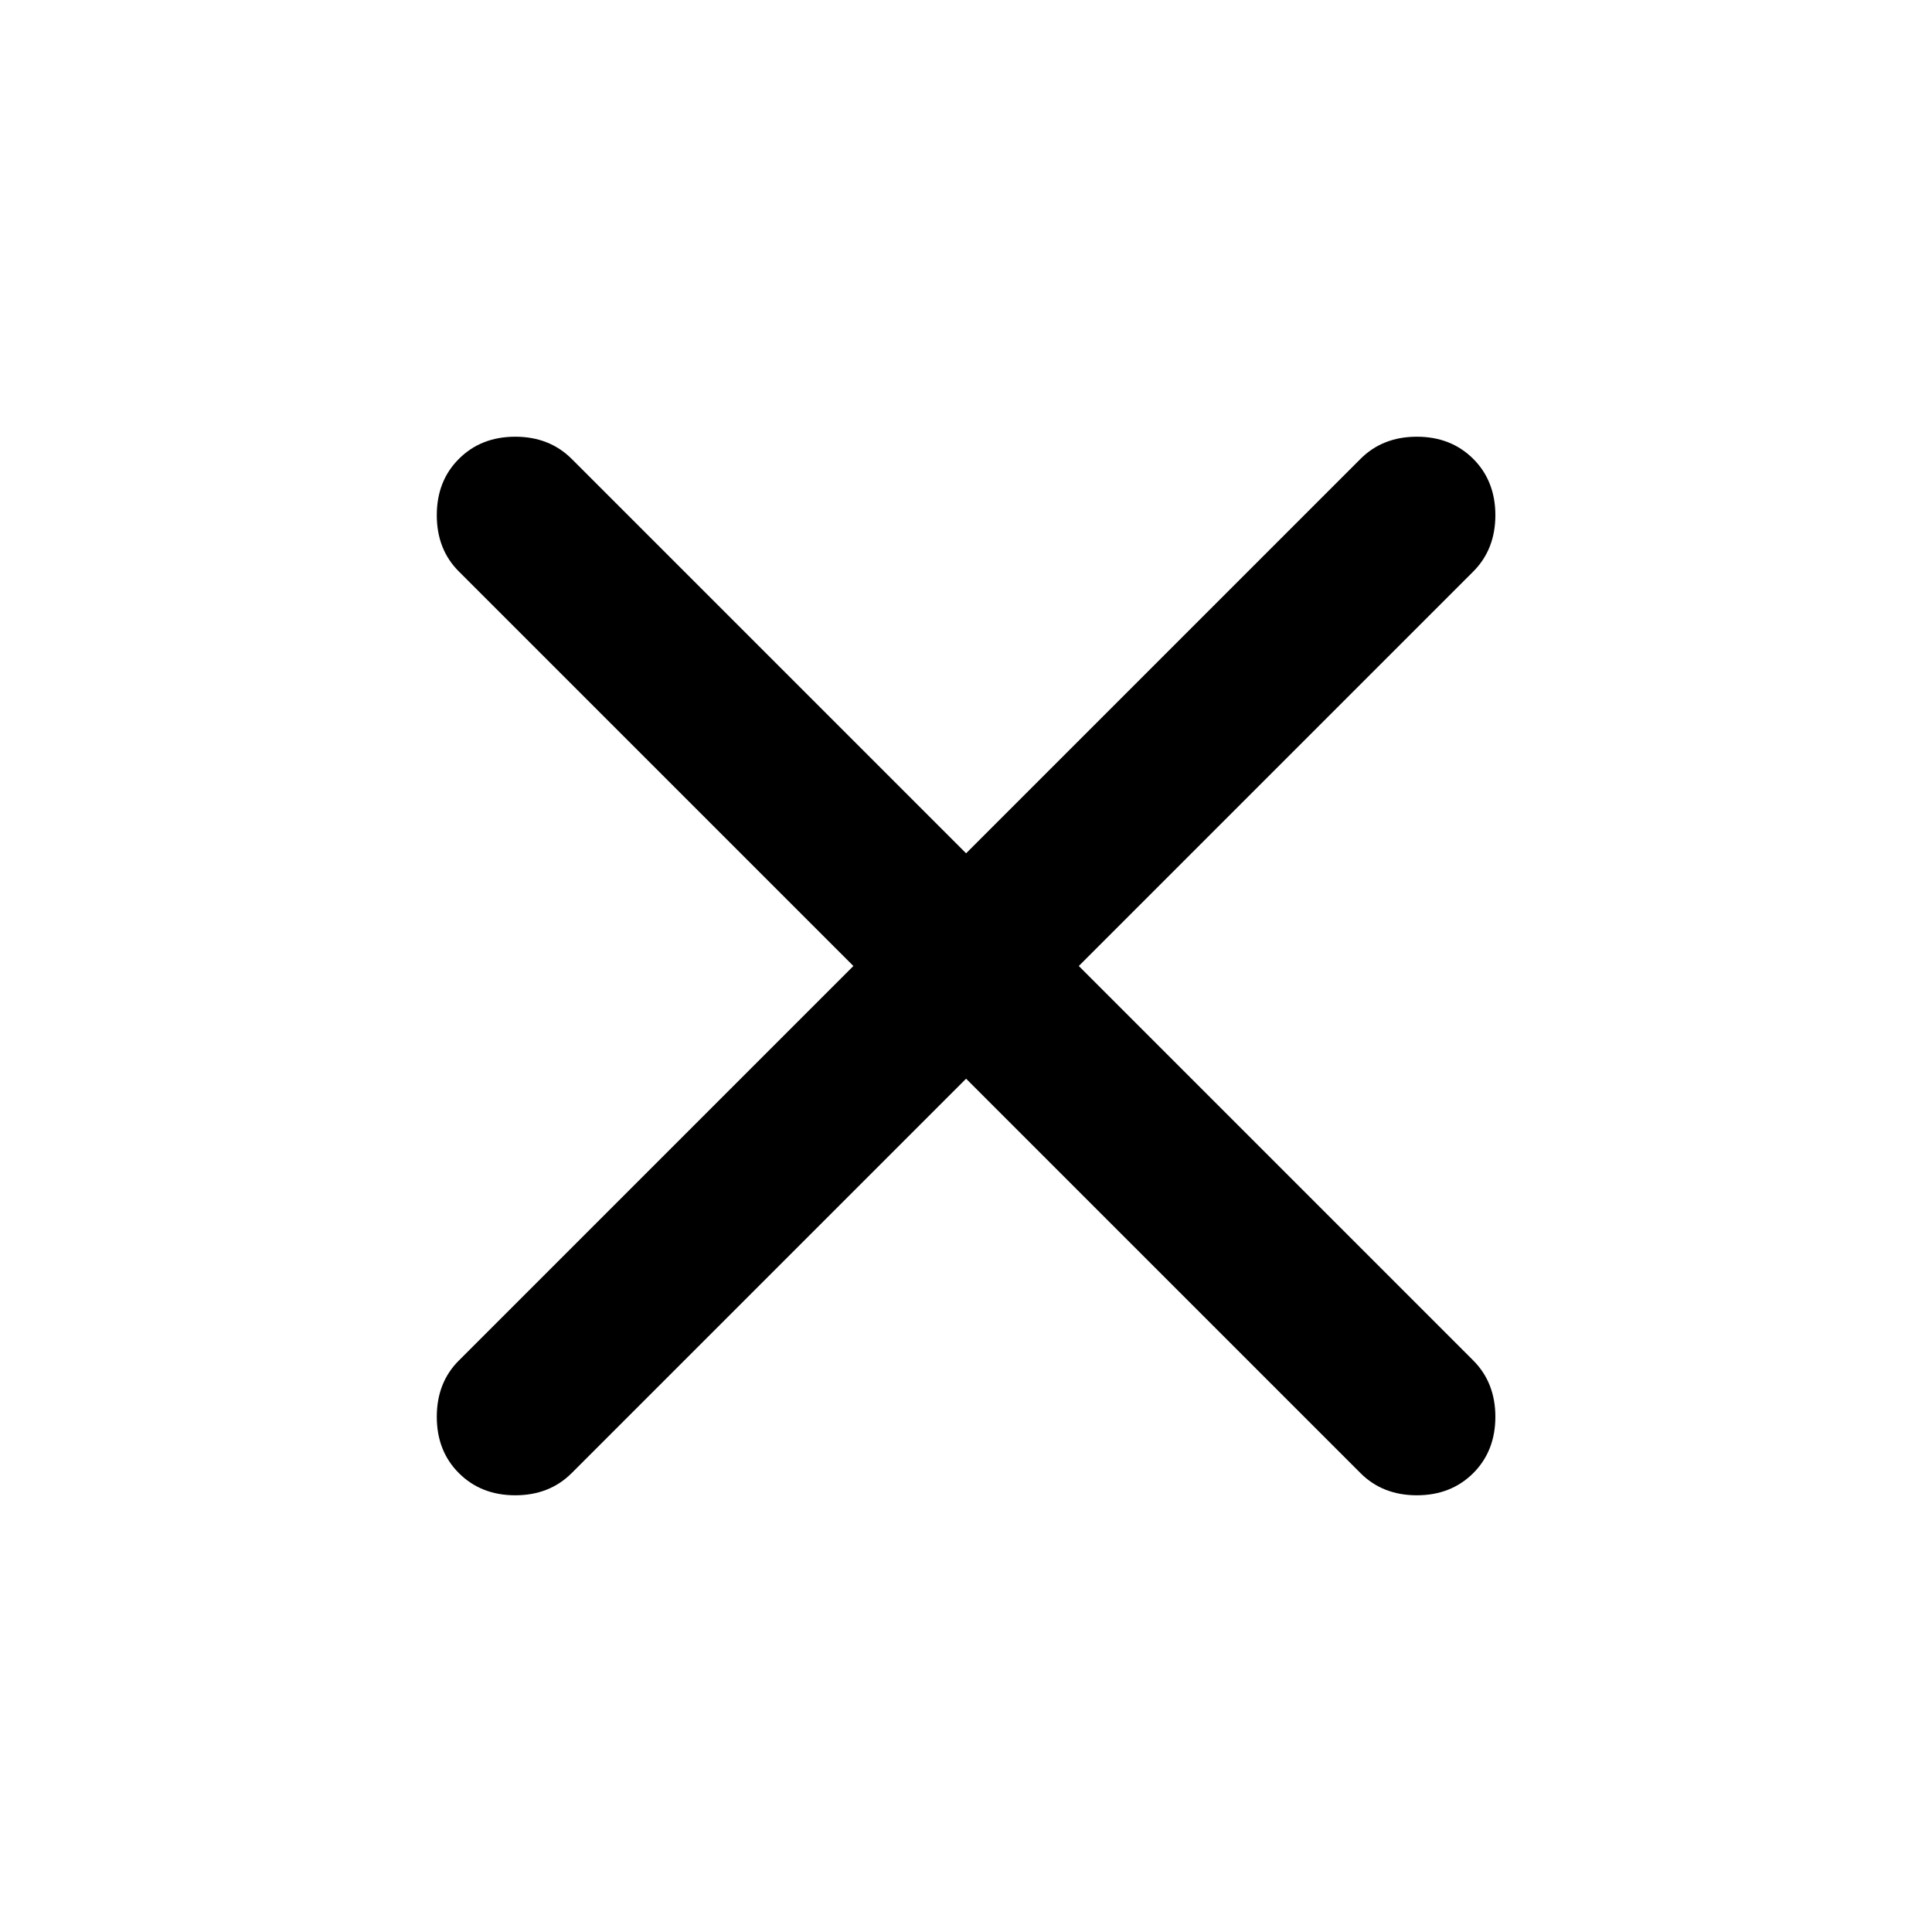
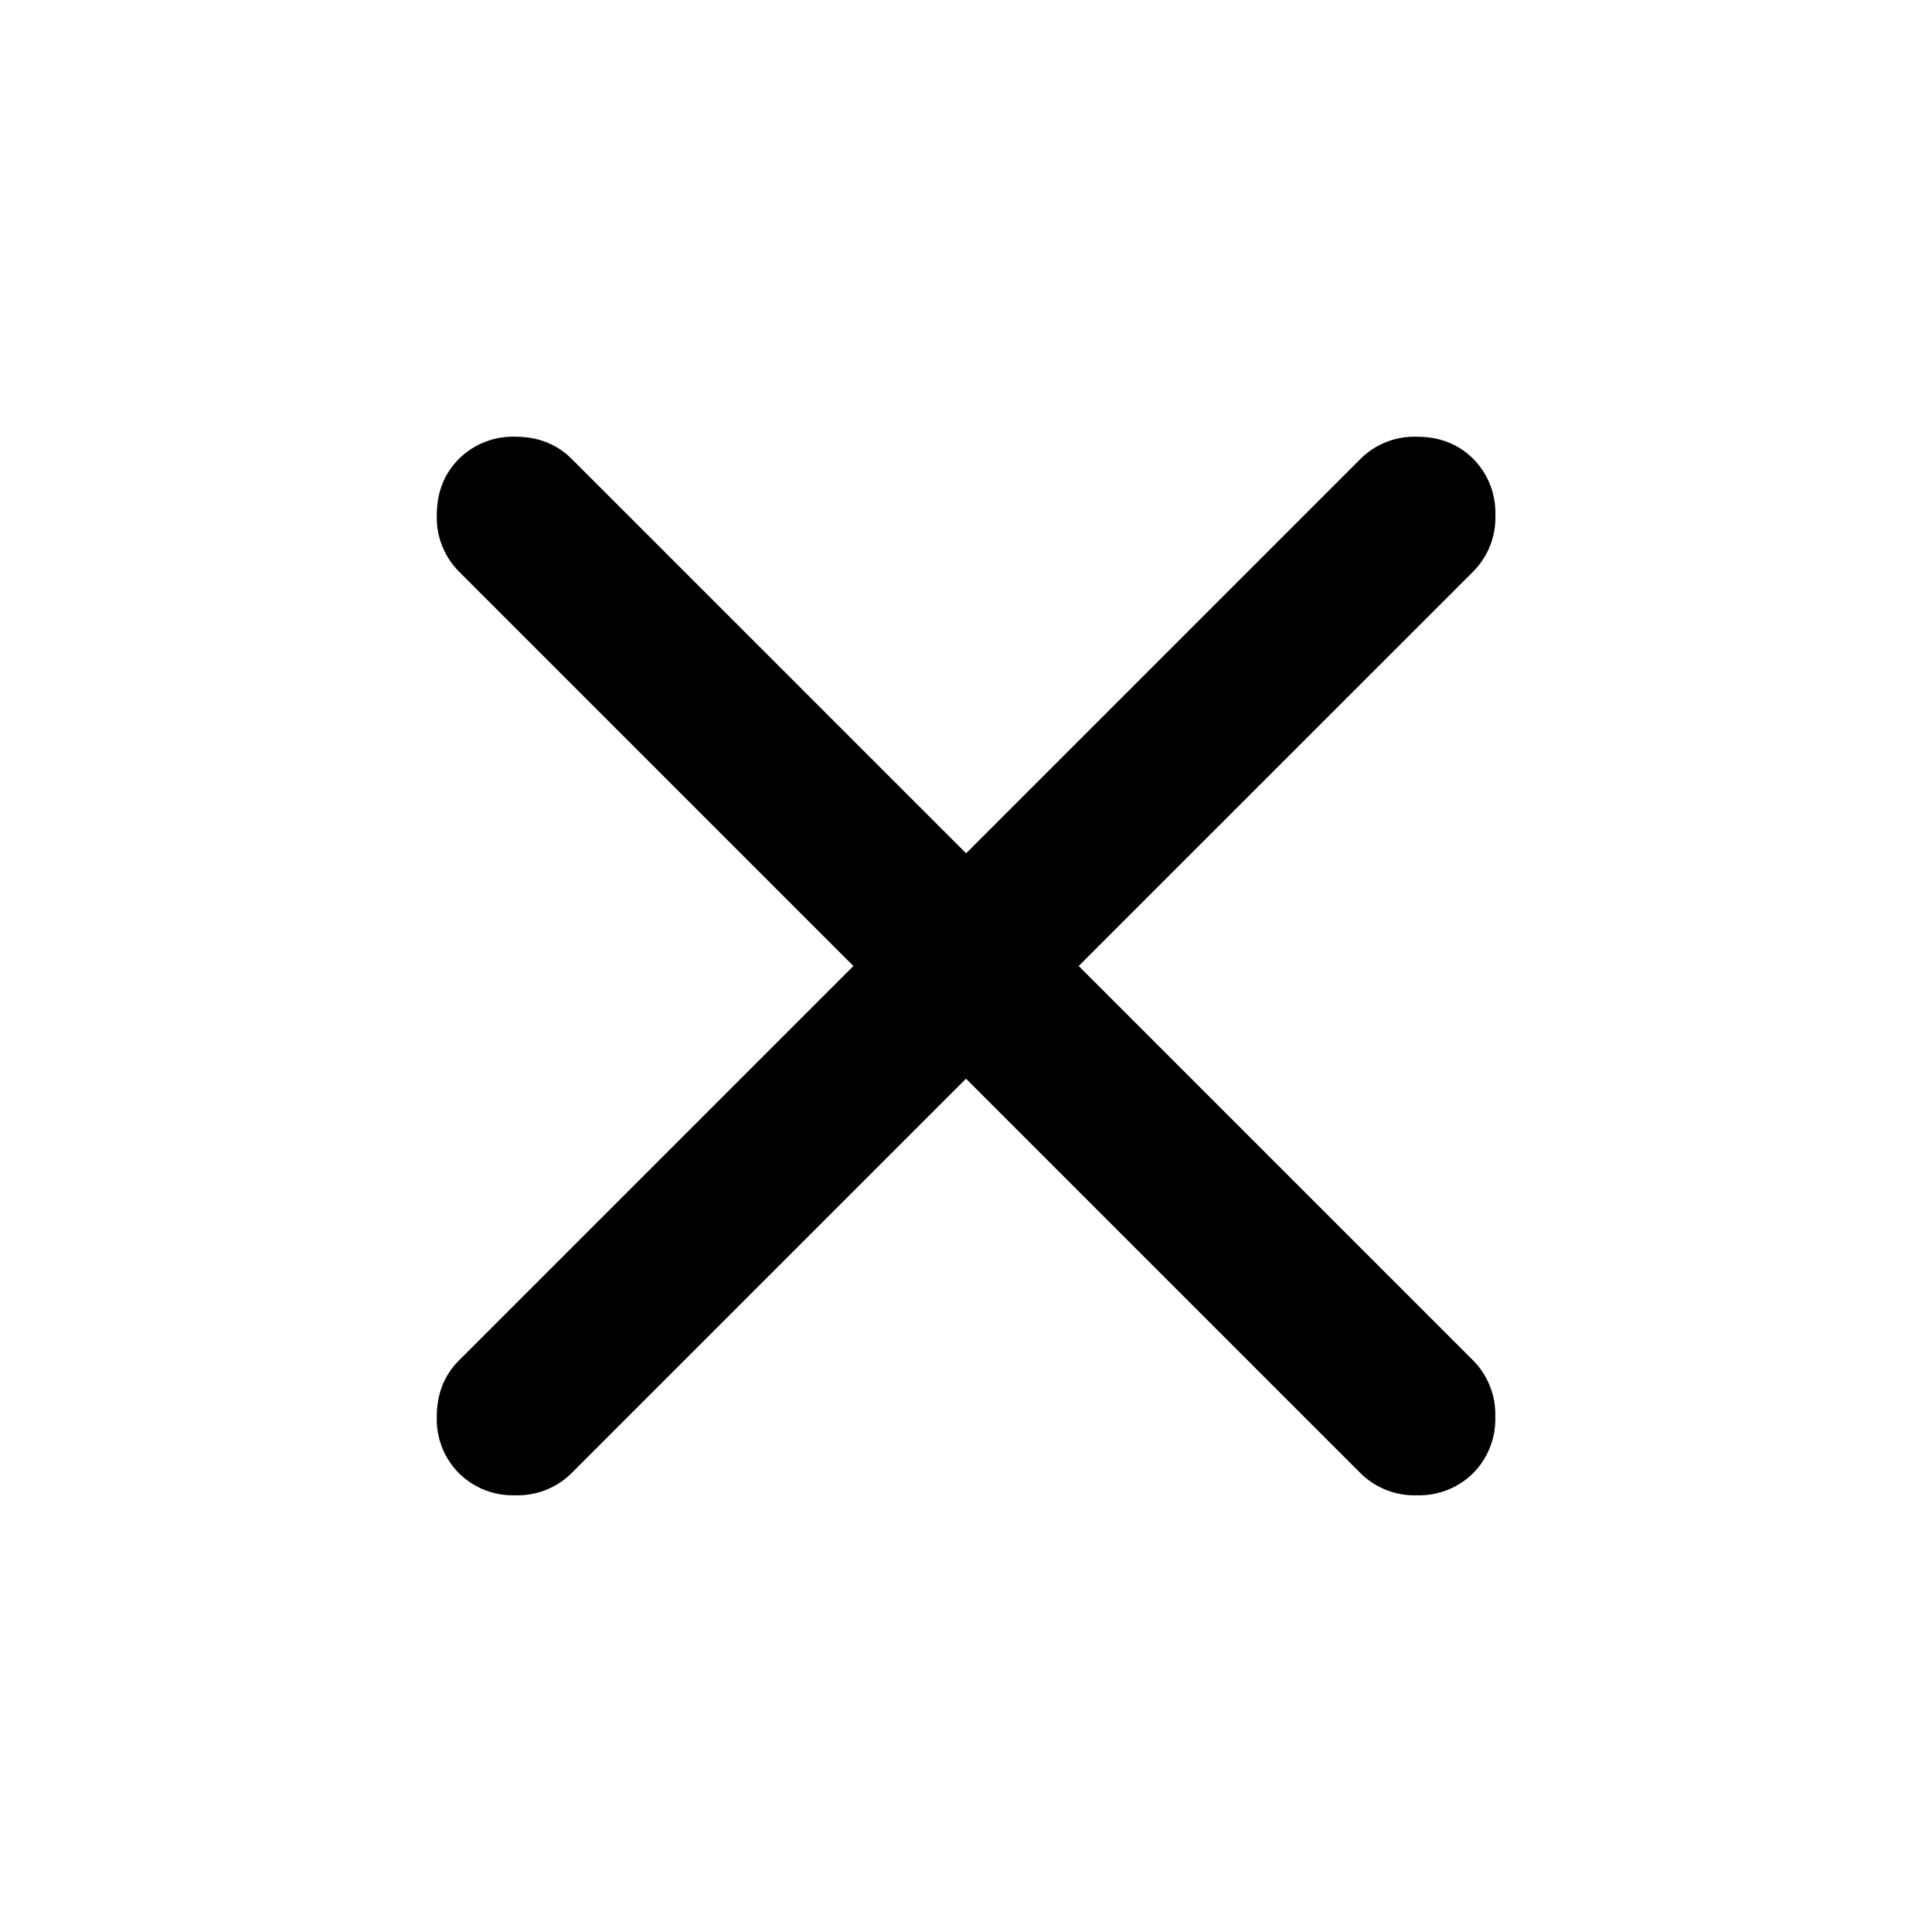
- <svg xmlns="http://www.w3.org/2000/svg" width="24" height="24" viewBox="0 0 24 24" fill="none">
-   <path d="M12.001 13.4L7.101 18.3C6.917 18.483 6.684 18.575 6.401 18.575C6.117 18.575 5.884 18.483 5.701 18.3C5.517 18.117 5.426 17.883 5.426 17.6C5.426 17.317 5.517 17.083 5.701 16.9L10.601 12L5.701 7.1C5.517 6.917 5.426 6.683 5.426 6.4C5.426 6.117 5.517 5.883 5.701 5.7C5.884 5.517 6.117 5.425 6.401 5.425C6.684 5.425 6.917 5.517 7.101 5.7L12.001 10.6L16.901 5.7C17.084 5.517 17.317 5.425 17.601 5.425C17.884 5.425 18.117 5.517 18.301 5.7C18.484 5.883 18.576 6.117 18.576 6.4C18.576 6.683 18.484 6.917 18.301 7.1L13.401 12L18.301 16.9C18.484 17.083 18.576 17.317 18.576 17.6C18.576 17.883 18.484 18.117 18.301 18.3C18.117 18.483 17.884 18.575 17.601 18.575C17.317 18.575 17.084 18.483 16.901 18.3L12.001 13.4Z" fill="currentColor" />
+ <svg xmlns="http://www.w3.org/2000/svg" width="24" height="24" fill="none">
+   <path fill="currentColor" d="m12 13.4-4.9 4.9a.95.95 0 0 1-.7.275.95.95 0 0 1-.7-.275.95.95 0 0 1-.274-.7q0-.425.275-.7l4.9-4.9-4.9-4.9a.95.95 0 0 1-.275-.7q0-.425.275-.7a.95.95 0 0 1 .7-.275q.424 0 .7.275l4.9 4.9 4.9-4.9a.95.95 0 0 1 .7-.275q.424 0 .7.275a.95.95 0 0 1 .275.7.95.95 0 0 1-.275.7L13.4 12l4.9 4.9a.95.95 0 0 1 .275.7.95.95 0 0 1-.275.7.95.95 0 0 1-.7.275.95.95 0 0 1-.7-.275z" />
</svg>
